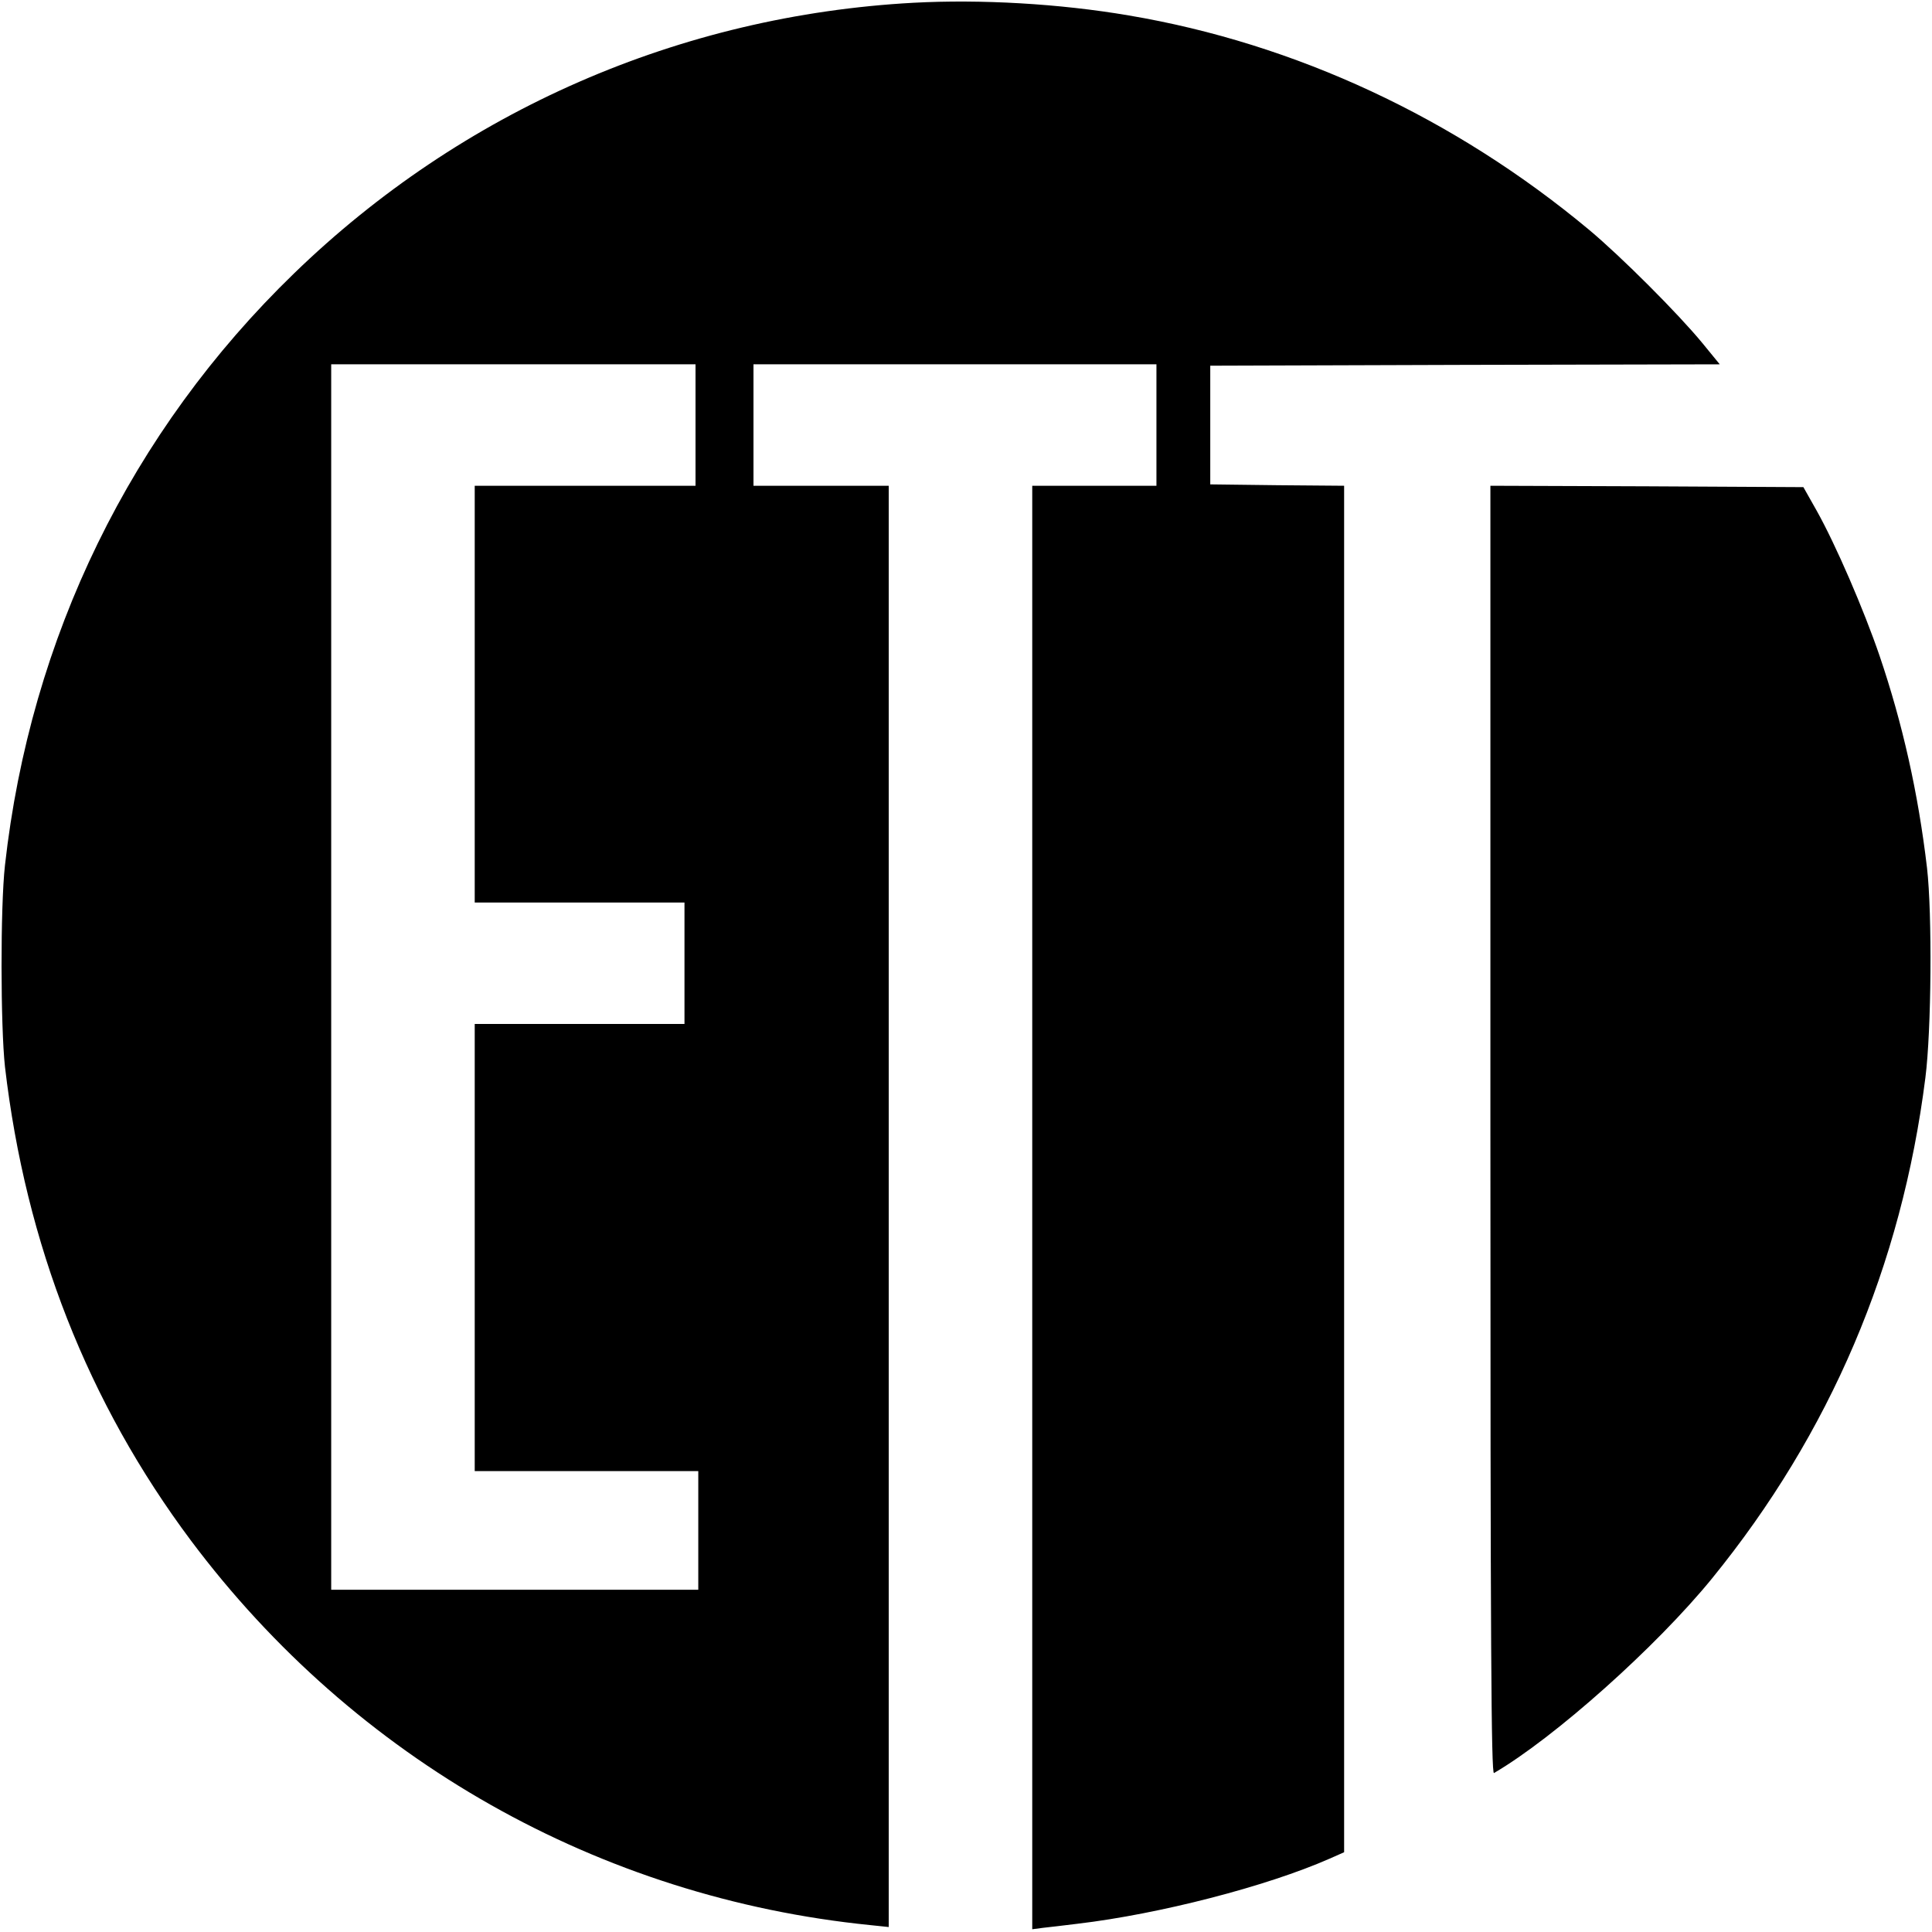
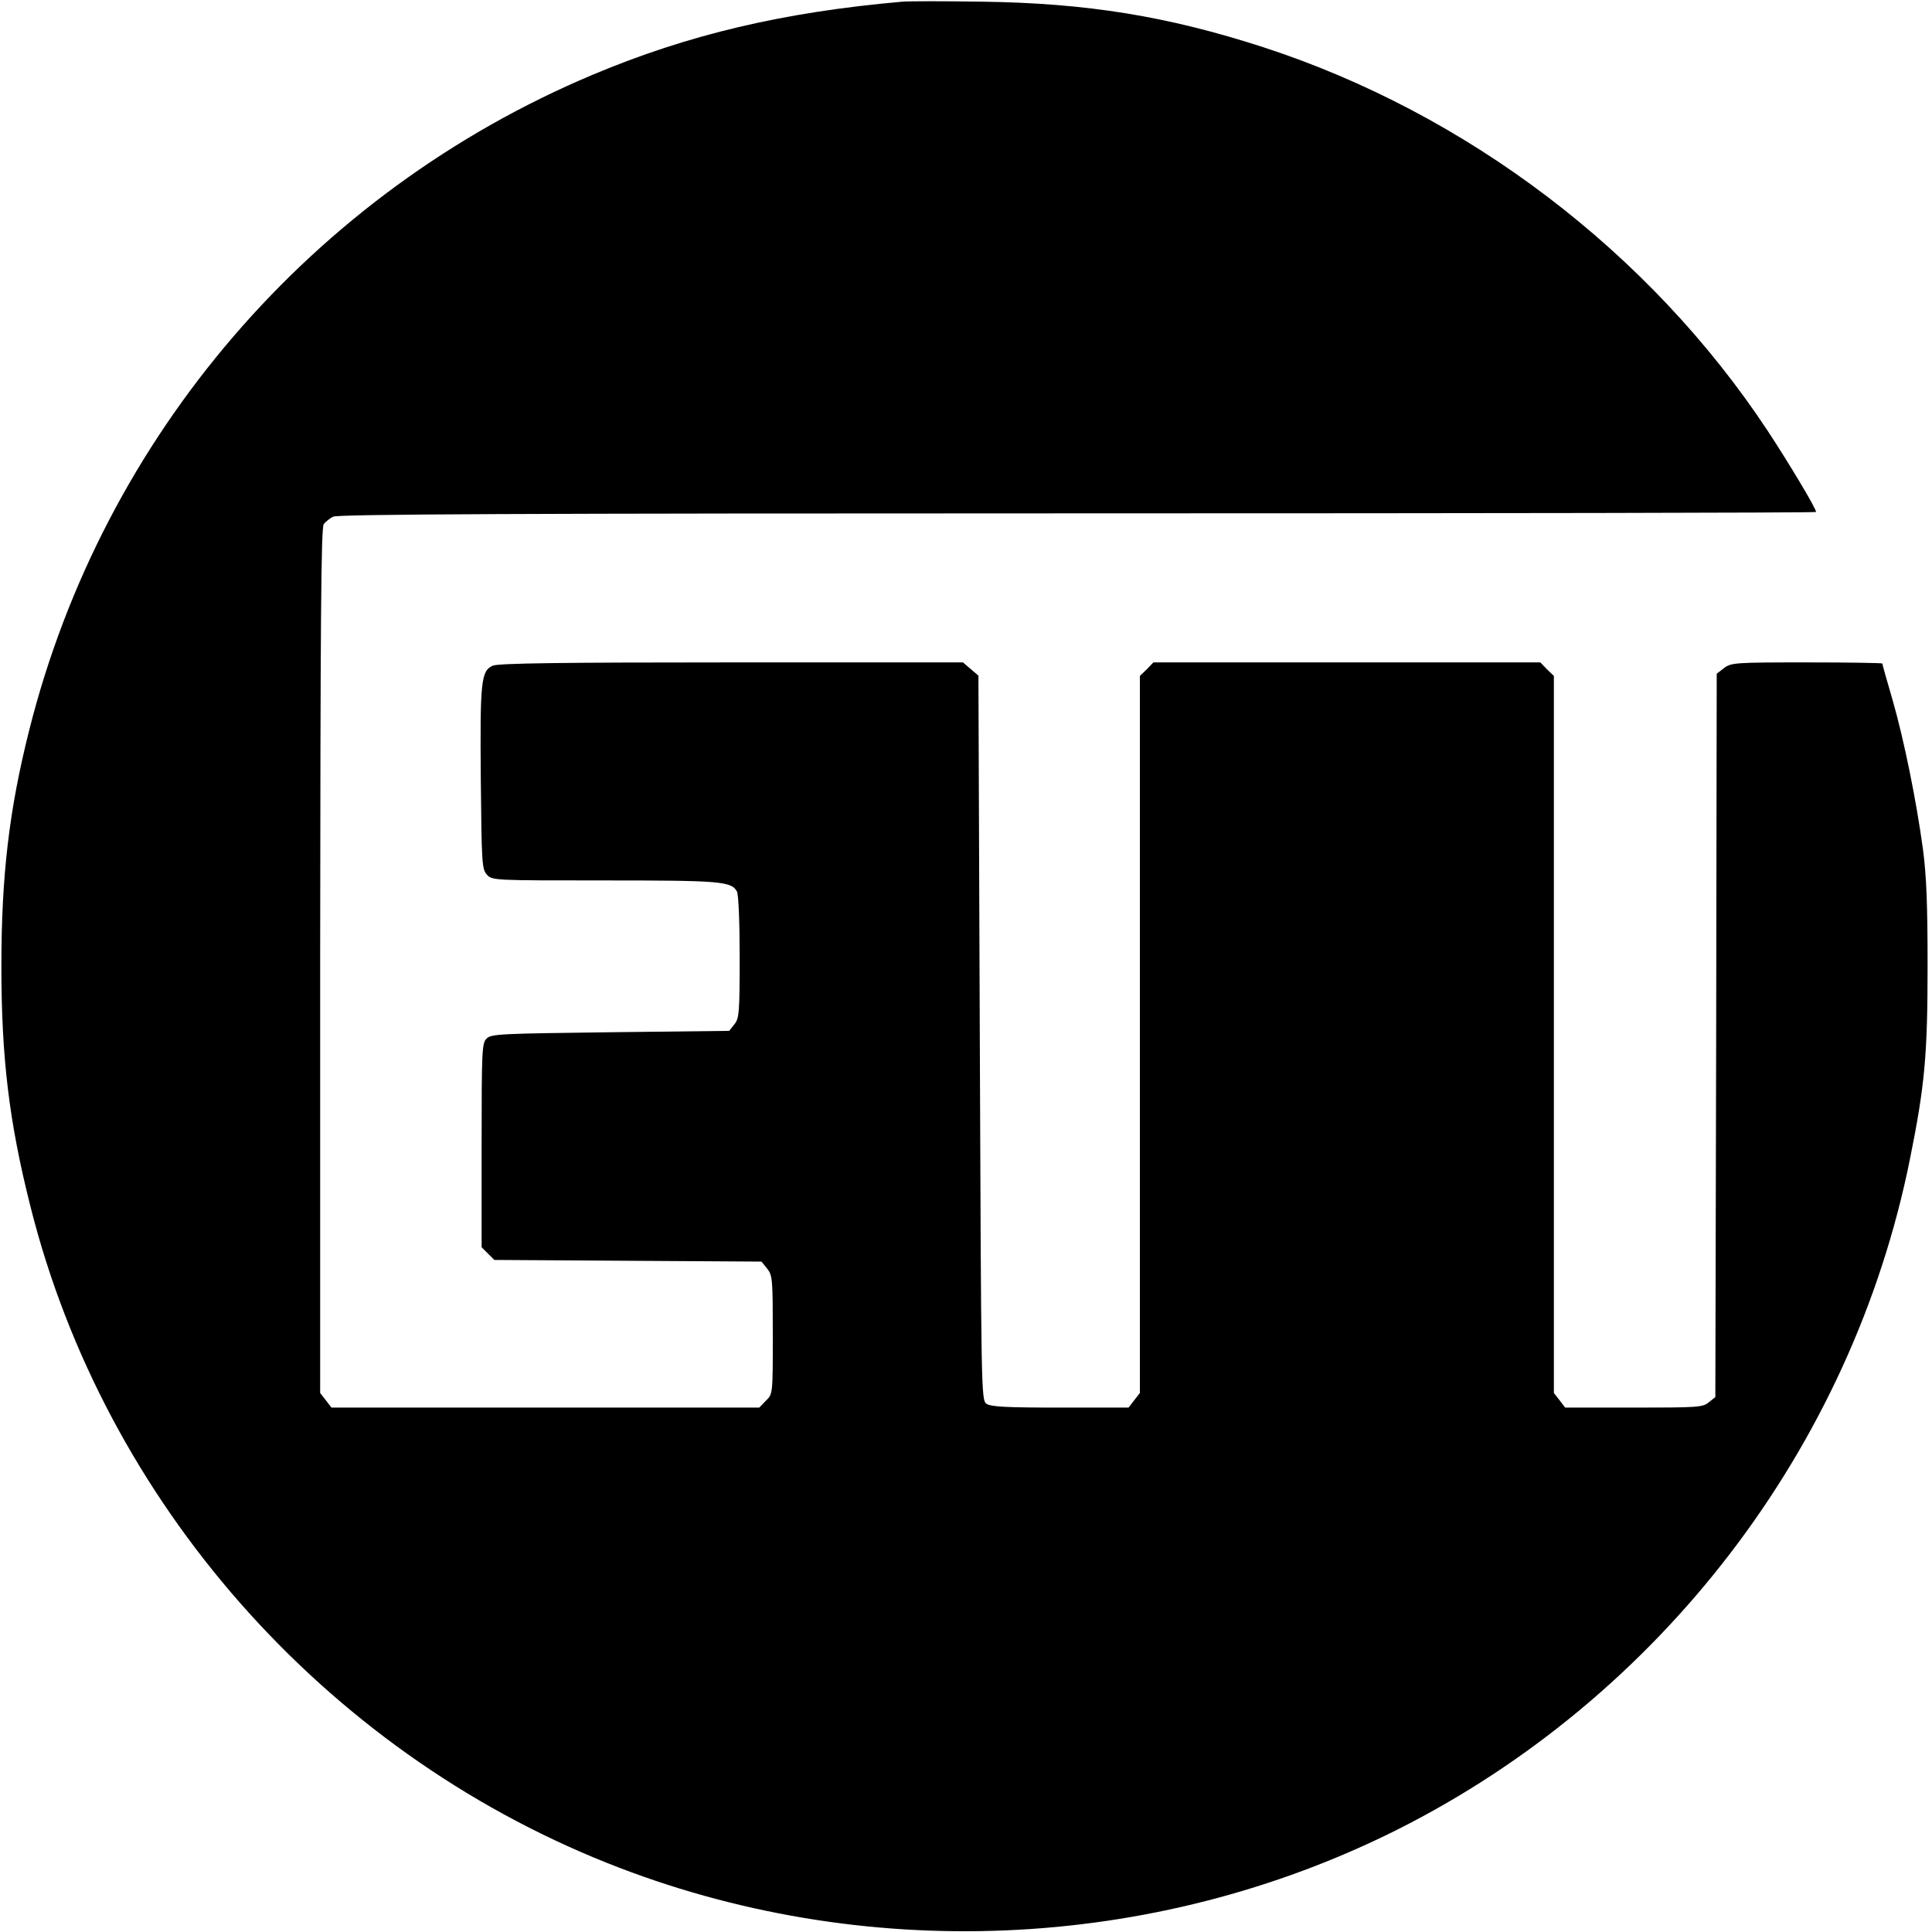
<svg xmlns="http://www.w3.org/2000/svg" version="1.0" width="700pt" height="700pt" viewBox="0 0 700 700" preserveAspectRatio="xMidYMid meet">
  <g transform="translate(0,700) scale(0.1,-0.1)" fill="#000000" stroke="none">
-     <path d="M3310 6990 c-846 -46 -1636 -391 -2244 -980 -592 -573 -956 -1320 -1048 -2145 -17 -152 -16 -584 0 -730 75 -644 301 -1218 674 -1717 594 -793 1479 -1294 2461 -1393 l67 -7 0 2611 0 2611 -245 0 -245 0 0 220 0 220 730 0 730 0 0 -220 0 -220 -225 0 -225 0 0 -2615 0 -2615 38 5 c20 2 78 9 127 15 295 35 684 135 913 236 l52 23 0 2475 0 2476 -242 2 -243 3 0 215 0 215 923 3 923 2 -63 77 c-88 107 -294 313 -410 410 -487 406 -1064 675 -1668 777 -252 43 -537 59 -780 46z m-790 -1530 l0 -220 -400 0 -400 0 0 -755 0 -755 380 0 380 0 0 -220 0 -220 -380 0 -380 0 0 -810 0 -810 405 0 405 0 0 -215 0 -215 -665 0 -665 0 0 2220 0 2220 660 0 660 0 0 -220z" />
-     <path d="M5400 2904 c0 -1865 3 -2334 13 -2328 218 127 588 457 790 705 428 526 687 1133 773 1814 22 172 25 594 6 760 -32 272 -89 525 -172 769 -57 167 -159 403 -228 526 l-48 85 -567 3 -567 2 0 -2336z" />
+     <path d="M3270 6994 c-432 -38 -776 -119 -1123 -265 -1015 -427 -1773 -1308 -2041 -2374 -73 -289 -101 -529 -101 -855 0 -333 28 -566 106 -874 269 -1067 1059 -1965 2089 -2376 922 -368 1976 -323 2861 120 956 480 1649 1386 1859 2430 54 267 64 378 64 700 0 223 -4 327 -17 425 -24 175 -68 394 -111 543 -20 68 -36 125 -36 128 0 2 -123 4 -274 4 -261 0 -274 -1 -300 -21 l-26 -20 -2 -1310 -3 -1311 -24 -19 c-21 -18 -42 -19 -271 -19 l-249 0 -20 26 -21 27 0 1299 0 1299 -25 24 -24 25 -701 0 -701 0 -24 -25 -25 -24 0 -1299 0 -1299 -21 -27 -20 -26 -248 0 c-198 0 -251 3 -267 14 -19 14 -19 42 -24 1326 l-5 1312 -28 24 -28 24 -839 0 c-617 0 -846 -3 -865 -12 -42 -19 -46 -57 -43 -409 3 -305 4 -328 22 -348 19 -21 25 -21 426 -21 419 0 460 -3 480 -40 6 -11 10 -114 10 -238 0 -201 -2 -222 -19 -243 l-19 -24 -431 -5 c-396 -5 -432 -6 -448 -23 -17 -16 -18 -46 -18 -387 l0 -369 23 -23 23 -23 484 -3 484 -3 21 -26 c19 -24 20 -39 20 -240 0 -214 0 -214 -25 -238 l-24 -25 -775 0 -775 0 -20 26 -21 27 0 1566 c1 1215 3 1570 13 1582 7 9 22 21 34 27 16 9 682 12 2697 12 1472 0 2676 2 2676 5 0 13 -99 178 -176 295 -427 646 -1089 1149 -1827 1389 -346 112 -638 160 -1022 165 -132 2 -260 2 -285 0z" />
  </g>
</svg>
